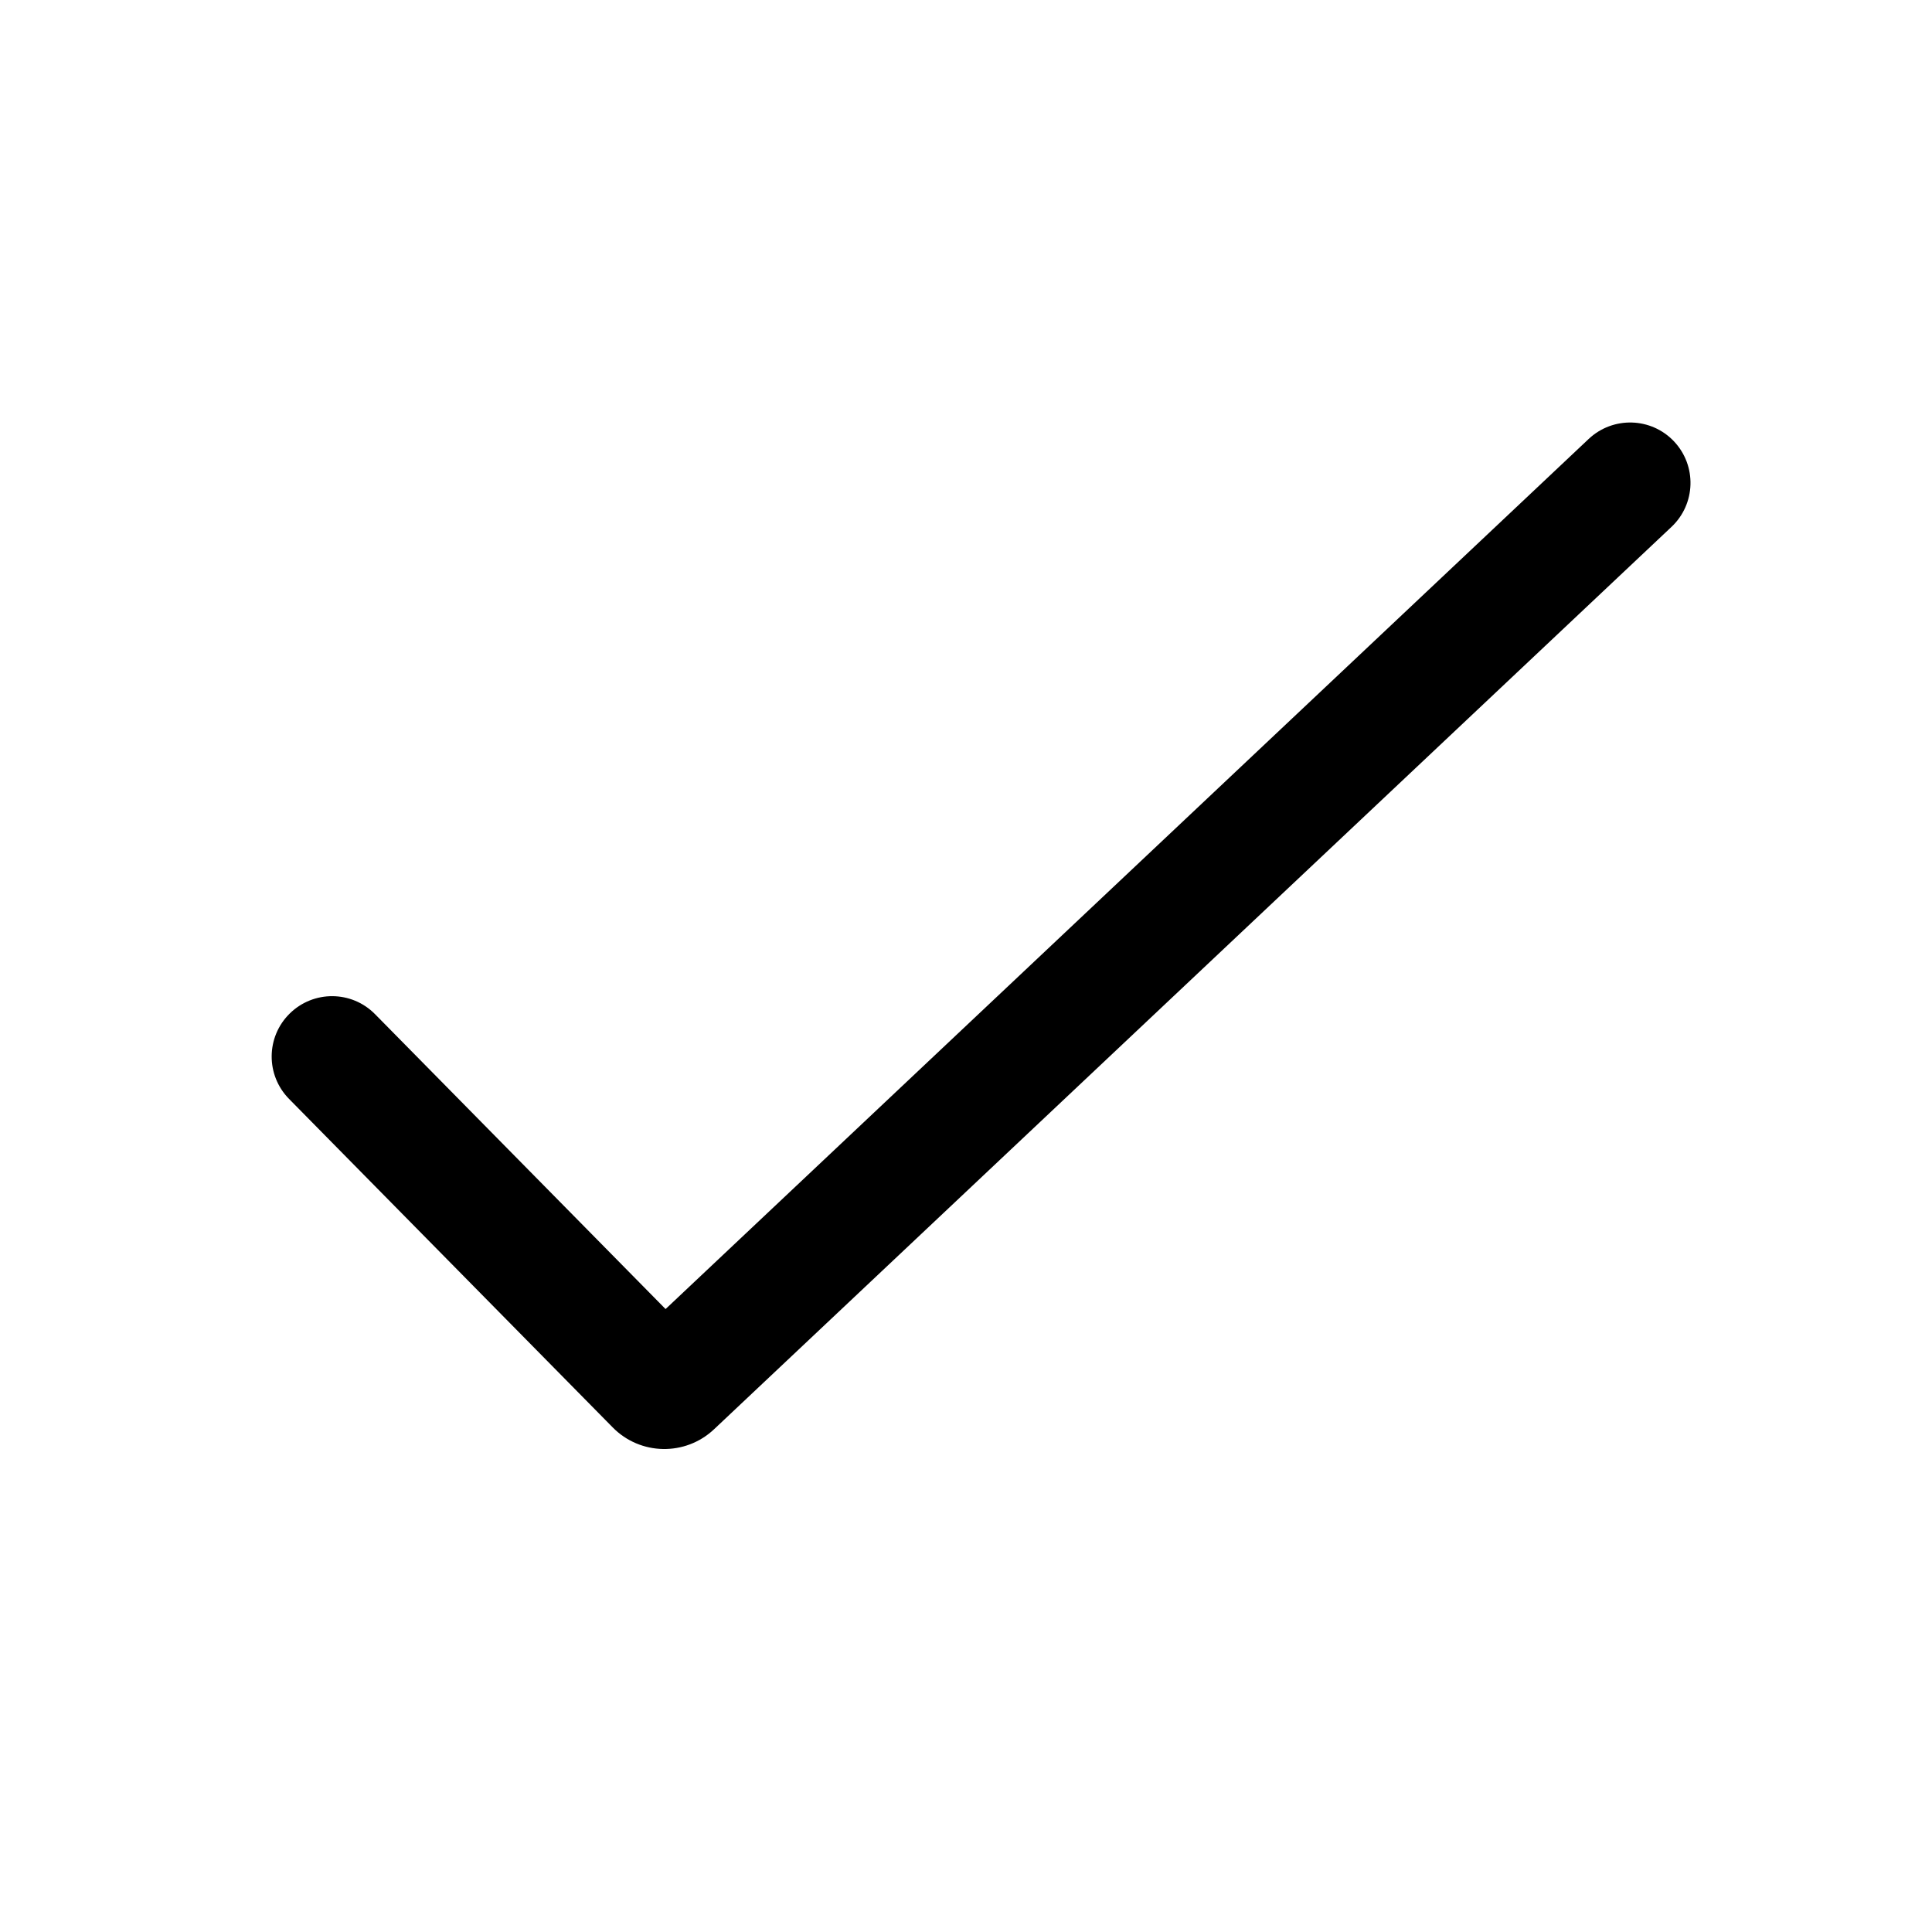
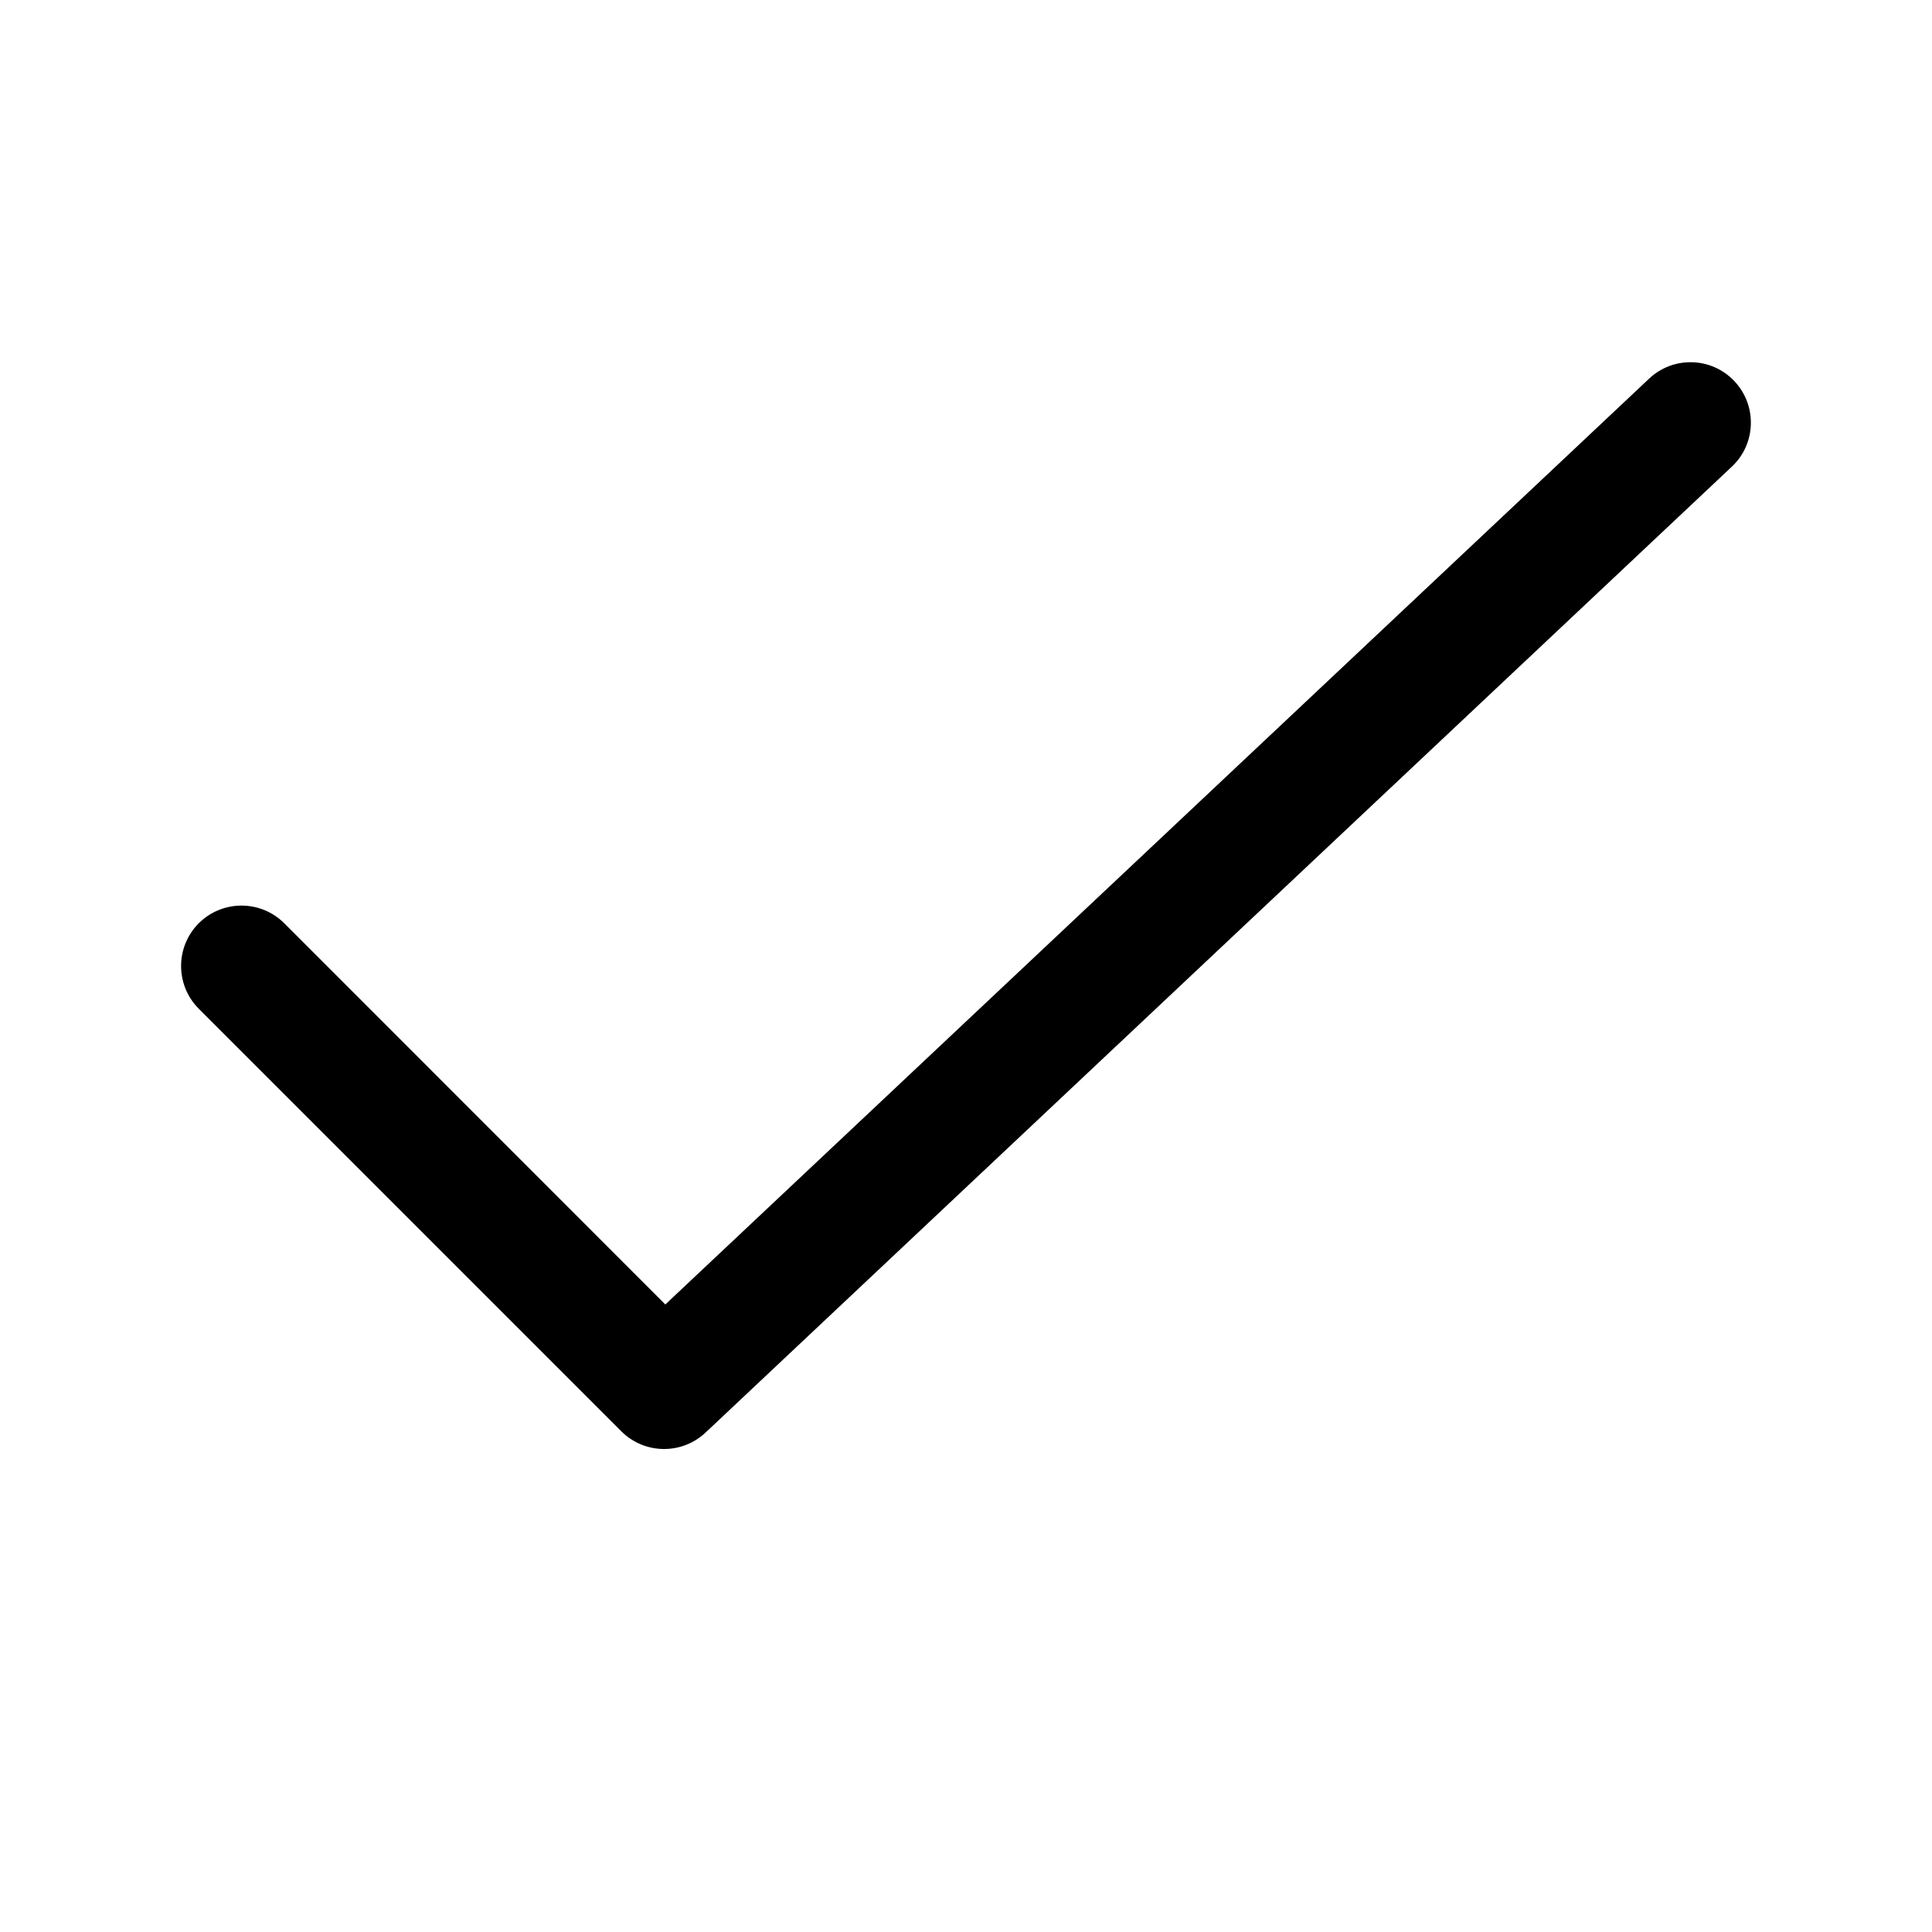
<svg xmlns="http://www.w3.org/2000/svg" width="16" height="16" viewBox="0 0 16 16" fill="currentColor">
-   <path d="M13.864 3.656C14.053 3.857 14.044 4.173 13.843 4.363L5.913 11.837C5.676 12.06 5.303 12.054 5.074 11.821L2.394 9.101C2.2 8.904 2.202 8.588 2.399 8.394C2.596 8.2 2.912 8.202 3.106 8.399L5.512 10.841L13.157 3.635C13.358 3.446 13.675 3.455 13.864 3.656Z" />
+   <path d="M13.657 3.136C13.858 2.946 14.175 2.956 14.364 3.157C14.553 3.358 14.544 3.675 14.343 3.864L5.843 11.864C5.646 12.049 5.338 12.045 5.146 11.854L1.646 8.354C1.451 8.158 1.451 7.842 1.646 7.646C1.842 7.451 2.158 7.451 2.354 7.646L5.51 10.803L13.657 3.136Z" />
</svg>
